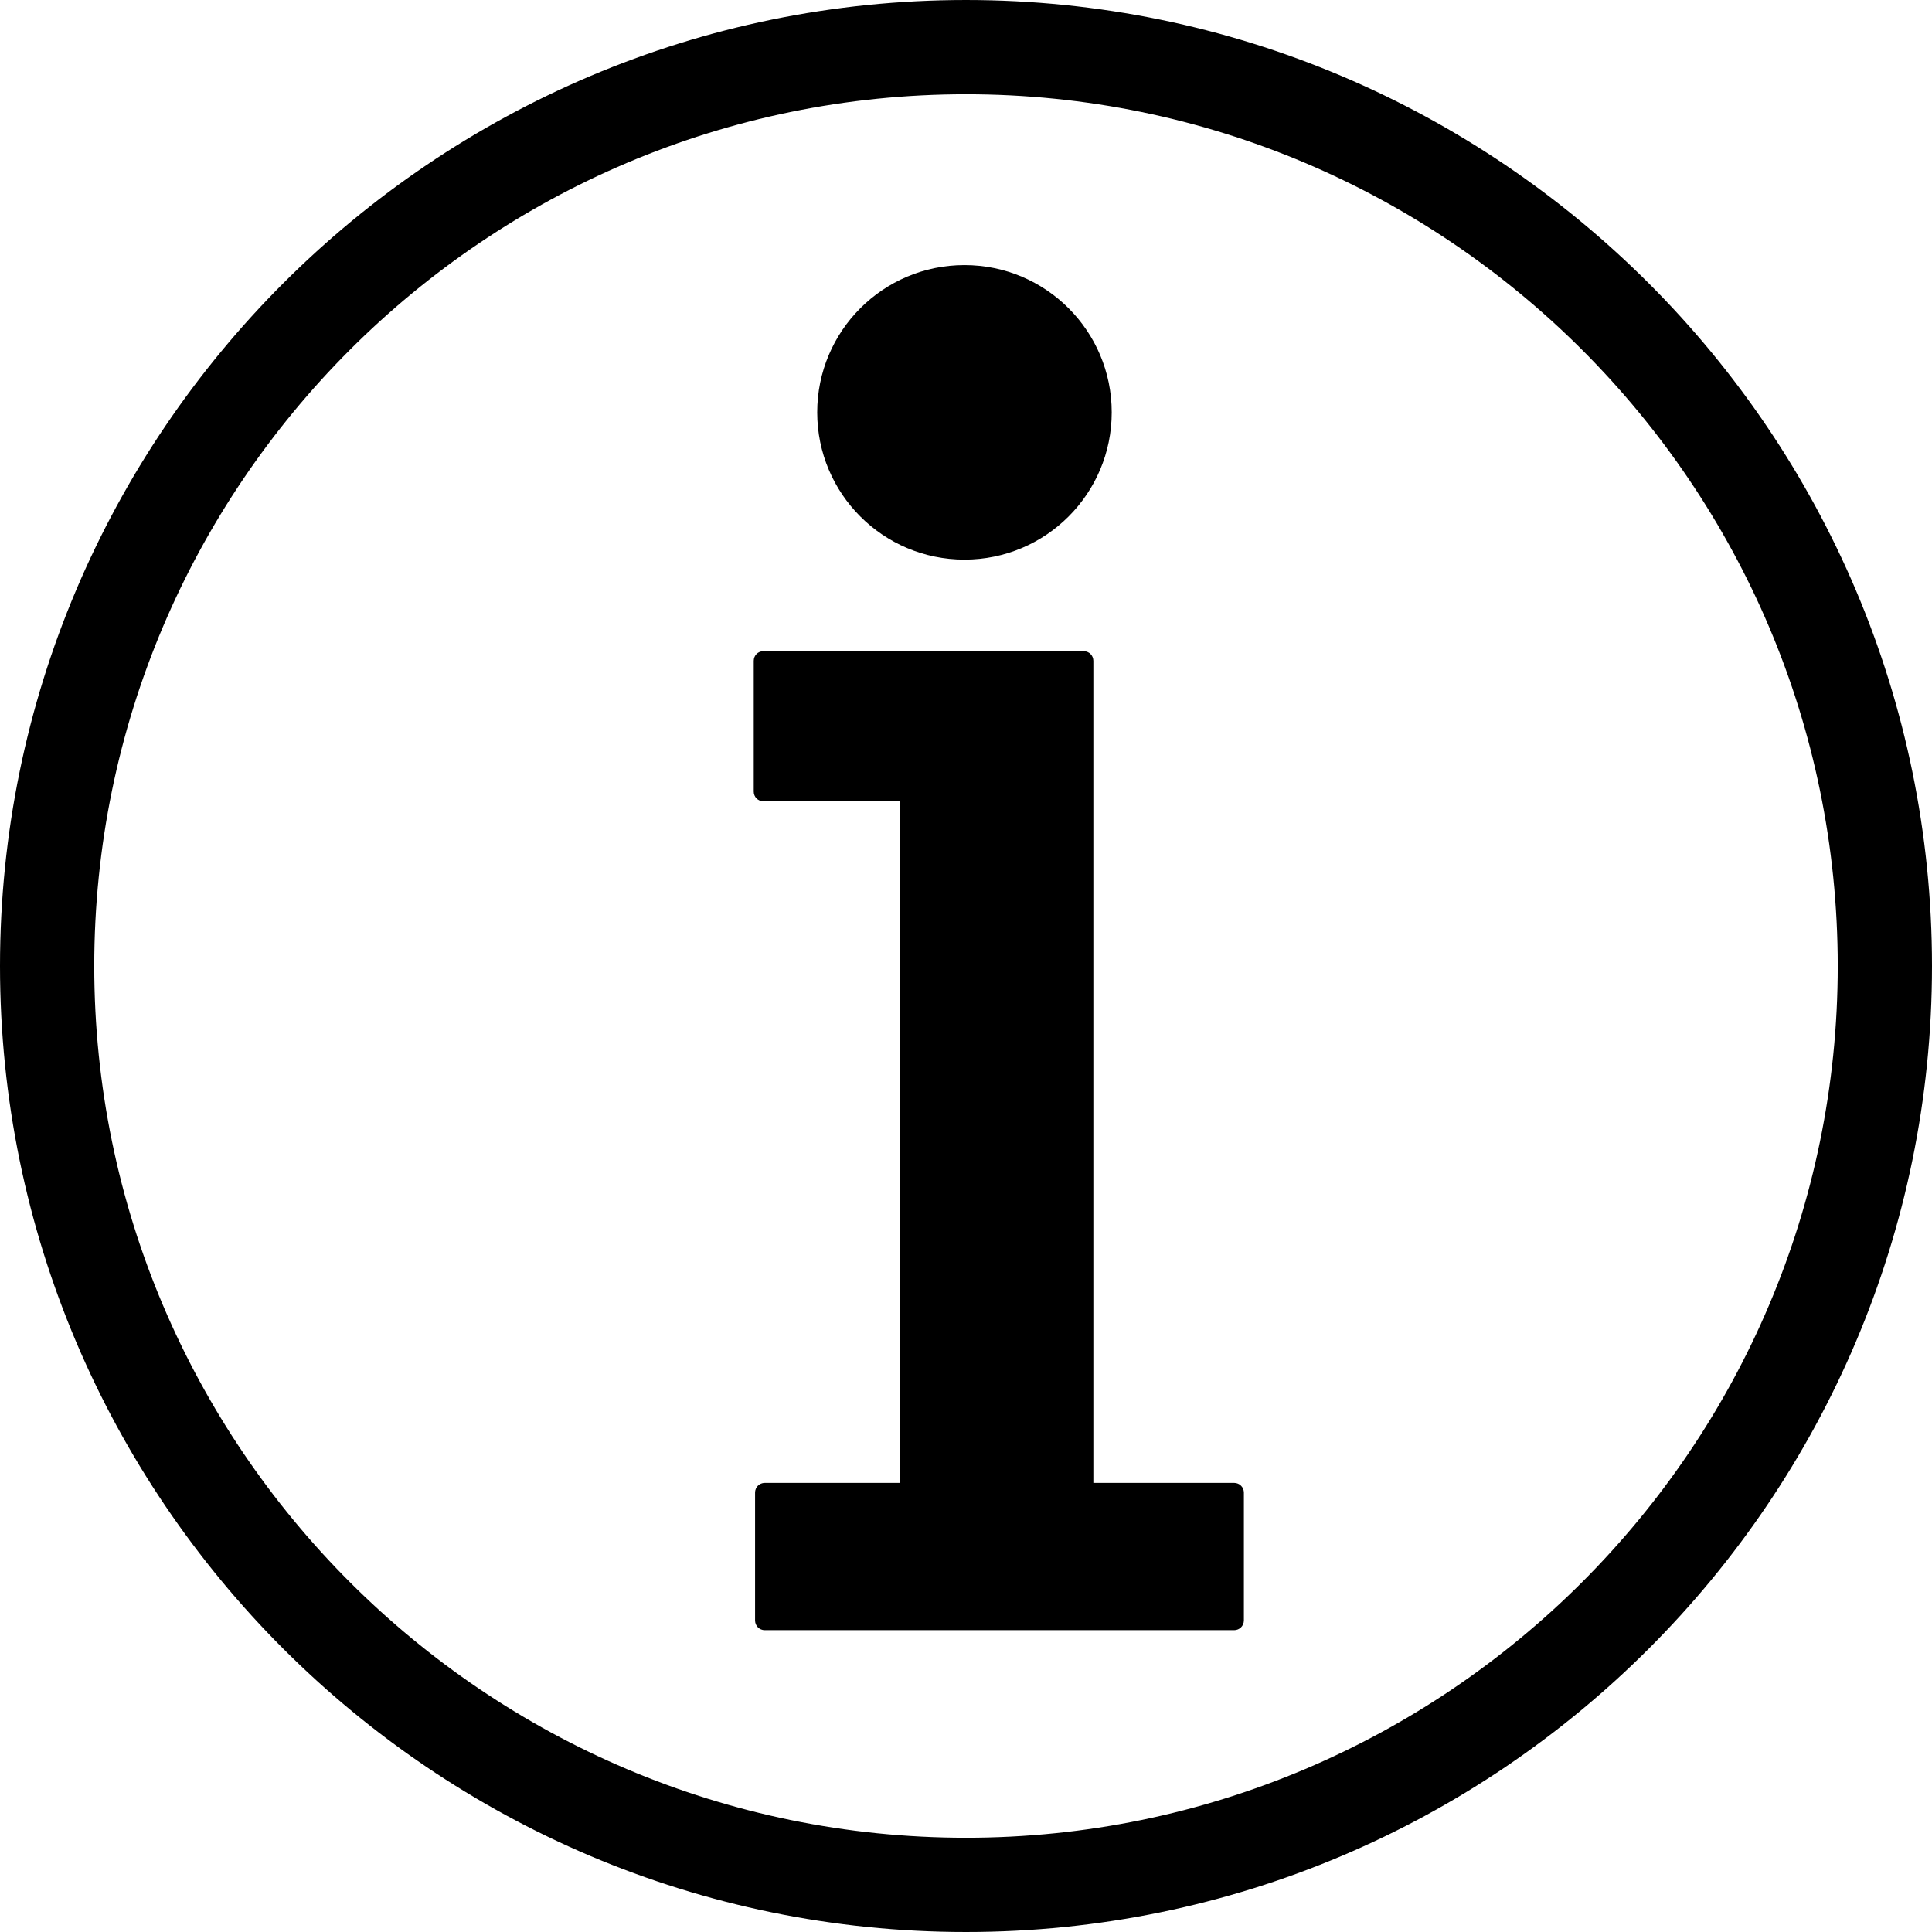
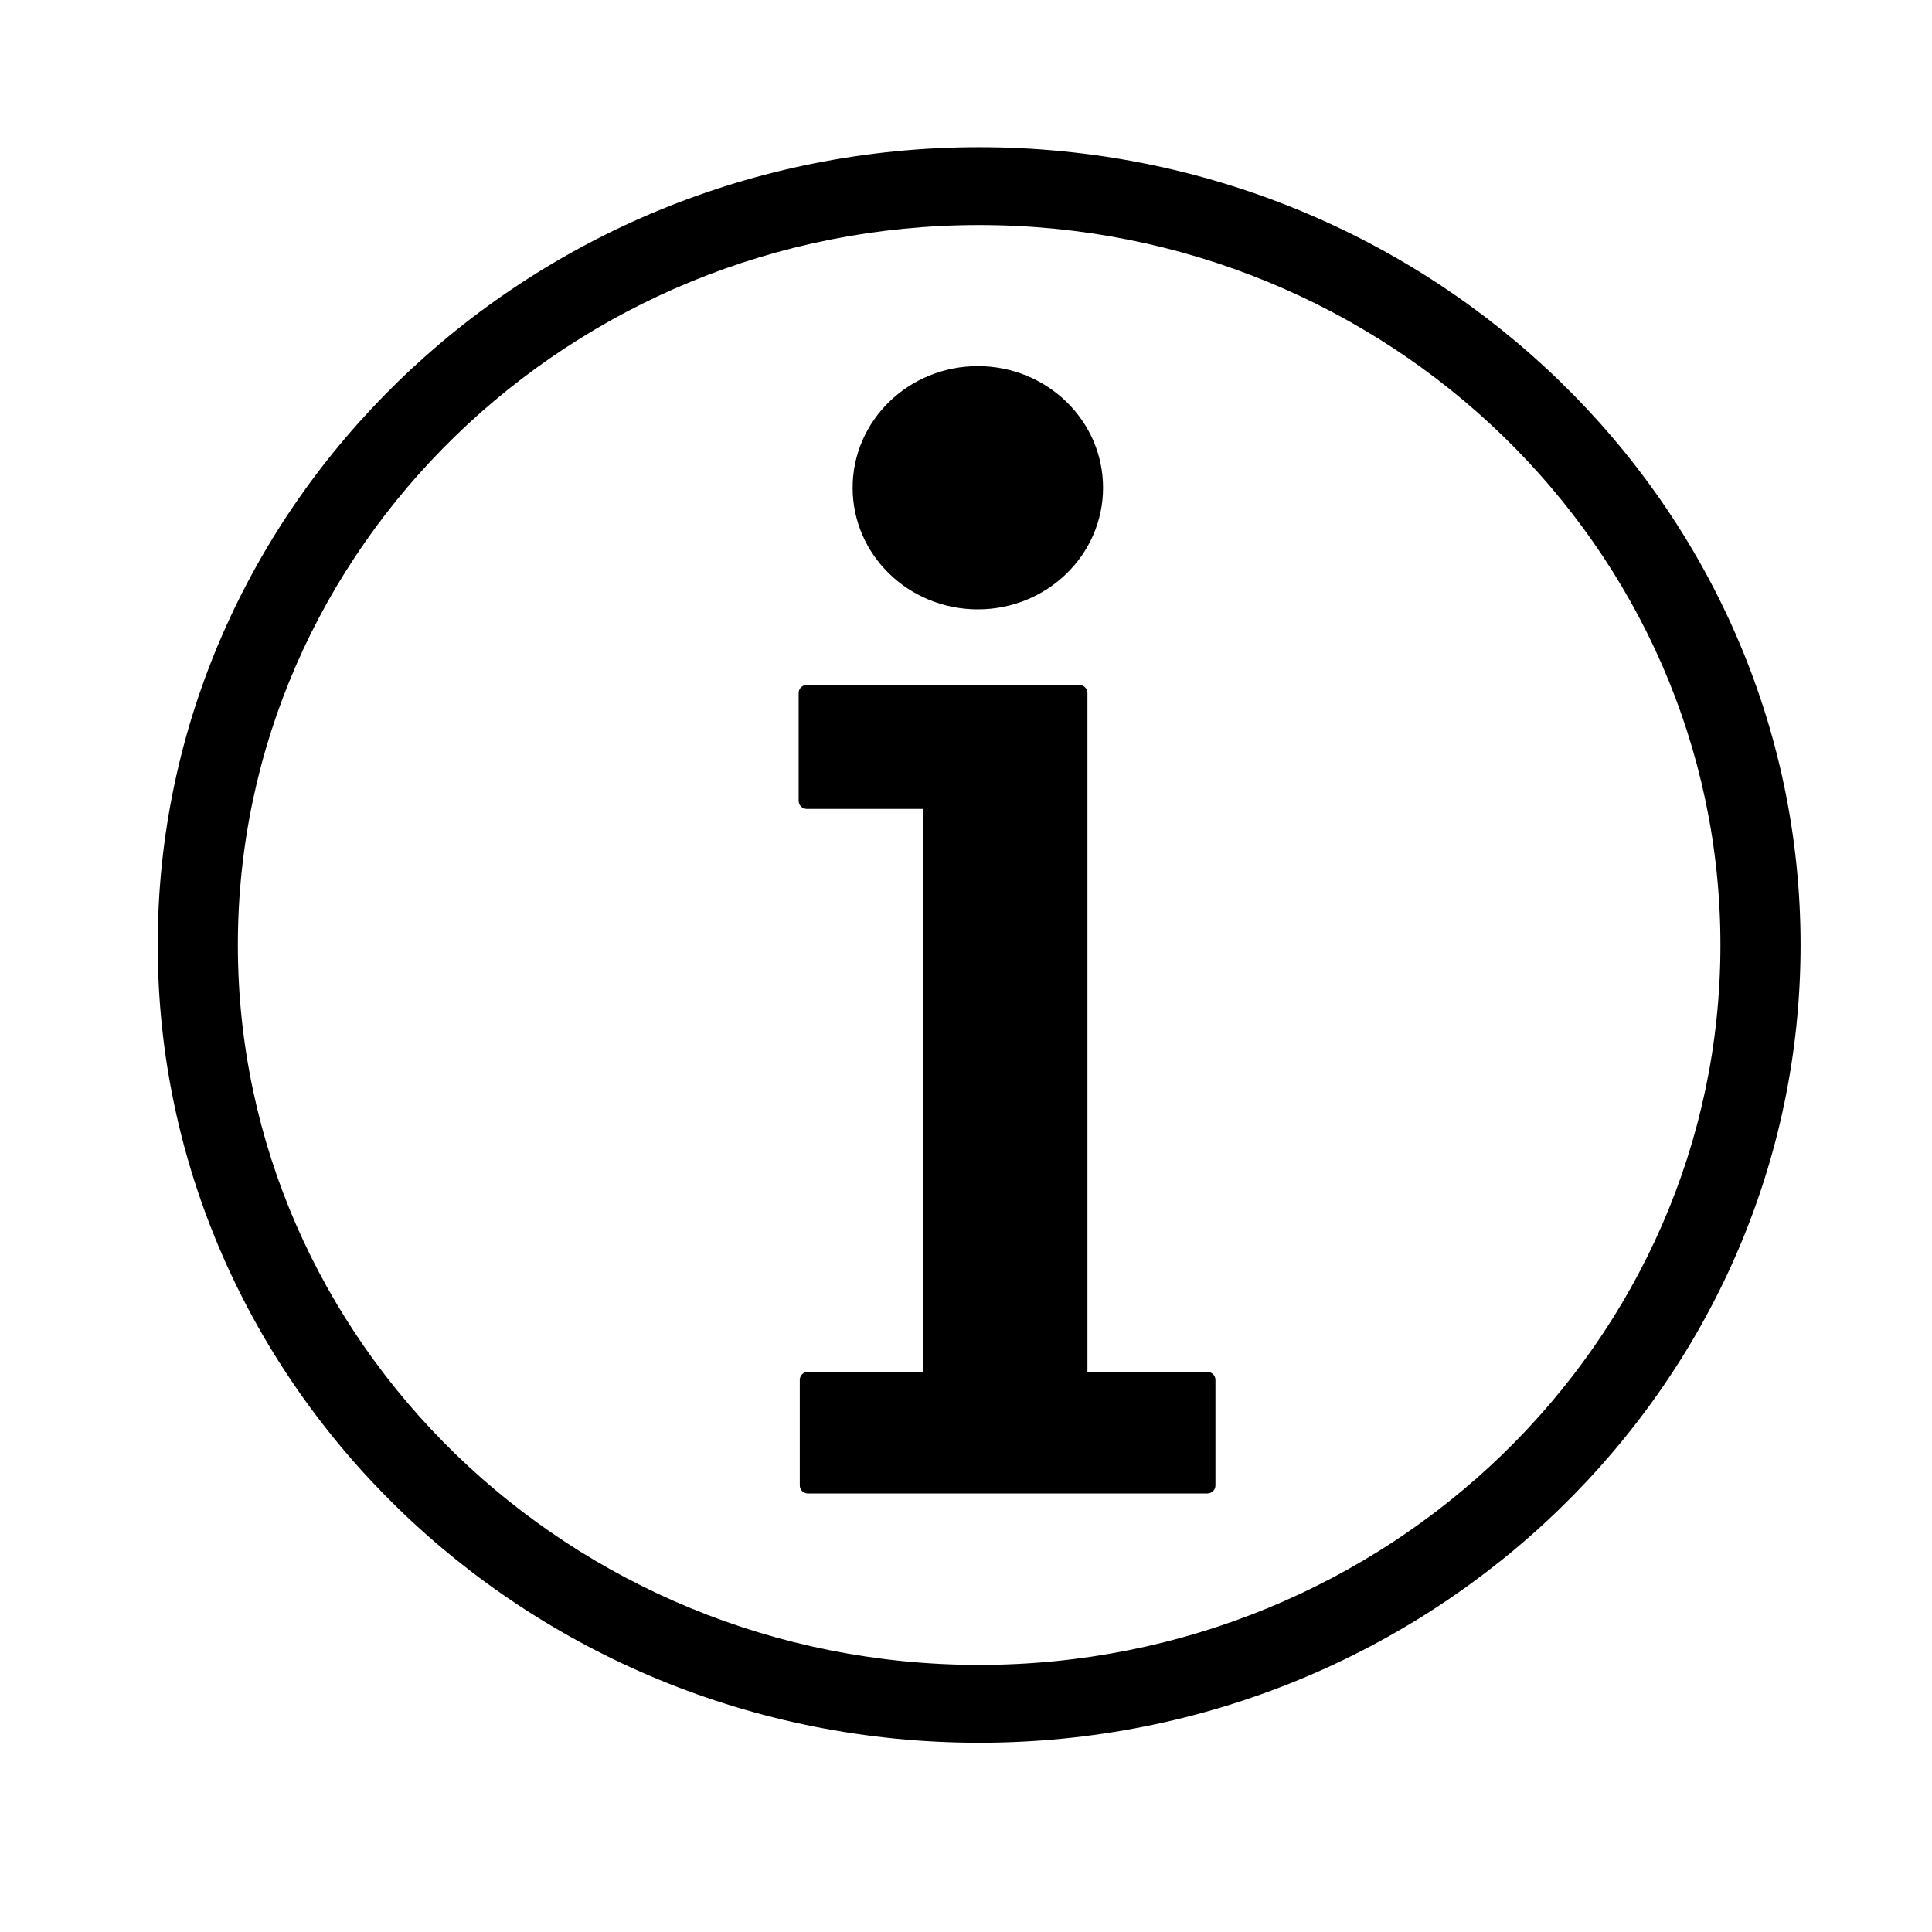
<svg xmlns="http://www.w3.org/2000/svg" fill="#000000" version="1.1" id="Capa_1" width="800px" height="800px" viewBox="0 0 496.304 496.303" xml:space="preserve">
-   <g>
-     <path d="M248.146,0C111.314,0,0,111.321,0,248.152c0,136.829,111.314,248.151,248.146,248.151   c136.835,0,248.158-111.322,248.158-248.151C496.304,111.321,384.98,0,248.146,0z M248.146,472.093   c-123.473,0-223.935-100.459-223.935-223.941c0-123.479,100.462-223.941,223.935-223.941   c123.488,0,223.947,100.462,223.947,223.941C472.093,371.634,371.634,472.093,248.146,472.093z M319.536,383.42v32.852   c0,1.383-1.123,2.494-2.482,2.494H196.45c-1.374,0-2.482-1.117-2.482-2.494V383.42c0-1.372,1.114-2.482,2.482-2.482h34.744V205.831   h-35.101c-1.375,0-2.468-1.111-2.468-2.474v-33.6c0-1.38,1.1-2.479,2.468-2.479h82.293c1.371,0,2.482,1.105,2.482,2.479v211.181   h36.186C318.413,380.938,319.536,382.048,319.536,383.42z M209.93,105.927c0-20.895,16.929-37.829,37.829-37.829   c20.886,0,37.826,16.935,37.826,37.829s-16.94,37.829-37.826,37.829C226.853,143.756,209.93,126.822,209.93,105.927z" />
+   <defs id="defs1" />
+   <g id="g1" transform="matrix(0.8503401,0,0,0.82585,40.51461,37.81364)">
+     <path d="M 248.146,0 C 111.314,0 0,111.321 0,248.152 0,384.981 111.314,496.303 248.146,496.303 384.981,496.303 496.304,384.981 496.304,248.152 496.304,111.321 384.98,0 248.146,0 Z m 0,472.093 c -123.473,0 -223.935,-100.459 -223.935,-223.941 0,-123.479 100.462,-223.941 223.935,-223.941 123.488,0 223.947,100.462 223.947,223.941 0,123.482 -100.459,223.941 -223.947,223.941 z m 71.39,-88.673 v 32.852 c 0,1.383 -1.123,2.494 -2.482,2.494 H 196.45 c -1.374,0 -2.482,-1.117 -2.482,-2.494 V 383.42 c 0,-1.372 1.114,-2.482 2.482,-2.482 h 34.744 V 205.831 h -35.101 c -1.375,0 -2.468,-1.111 -2.468,-2.474 v -33.6 c 0,-1.38 1.1,-2.479 2.468,-2.479 h 82.293 c 1.371,0 2.482,1.105 2.482,2.479 v 211.181 h 36.186 c 1.359,0 2.482,1.11 2.482,2.482 z M 209.93,105.927 c 0,-20.895 16.929,-37.829 37.829,-37.829 20.886,0 37.826,16.935 37.826,37.829 0,20.894 -16.94,37.829 -37.826,37.829 -20.906,0 -37.829,-16.934 -37.829,-37.829 z" id="path1" />
  </g>
</svg>
